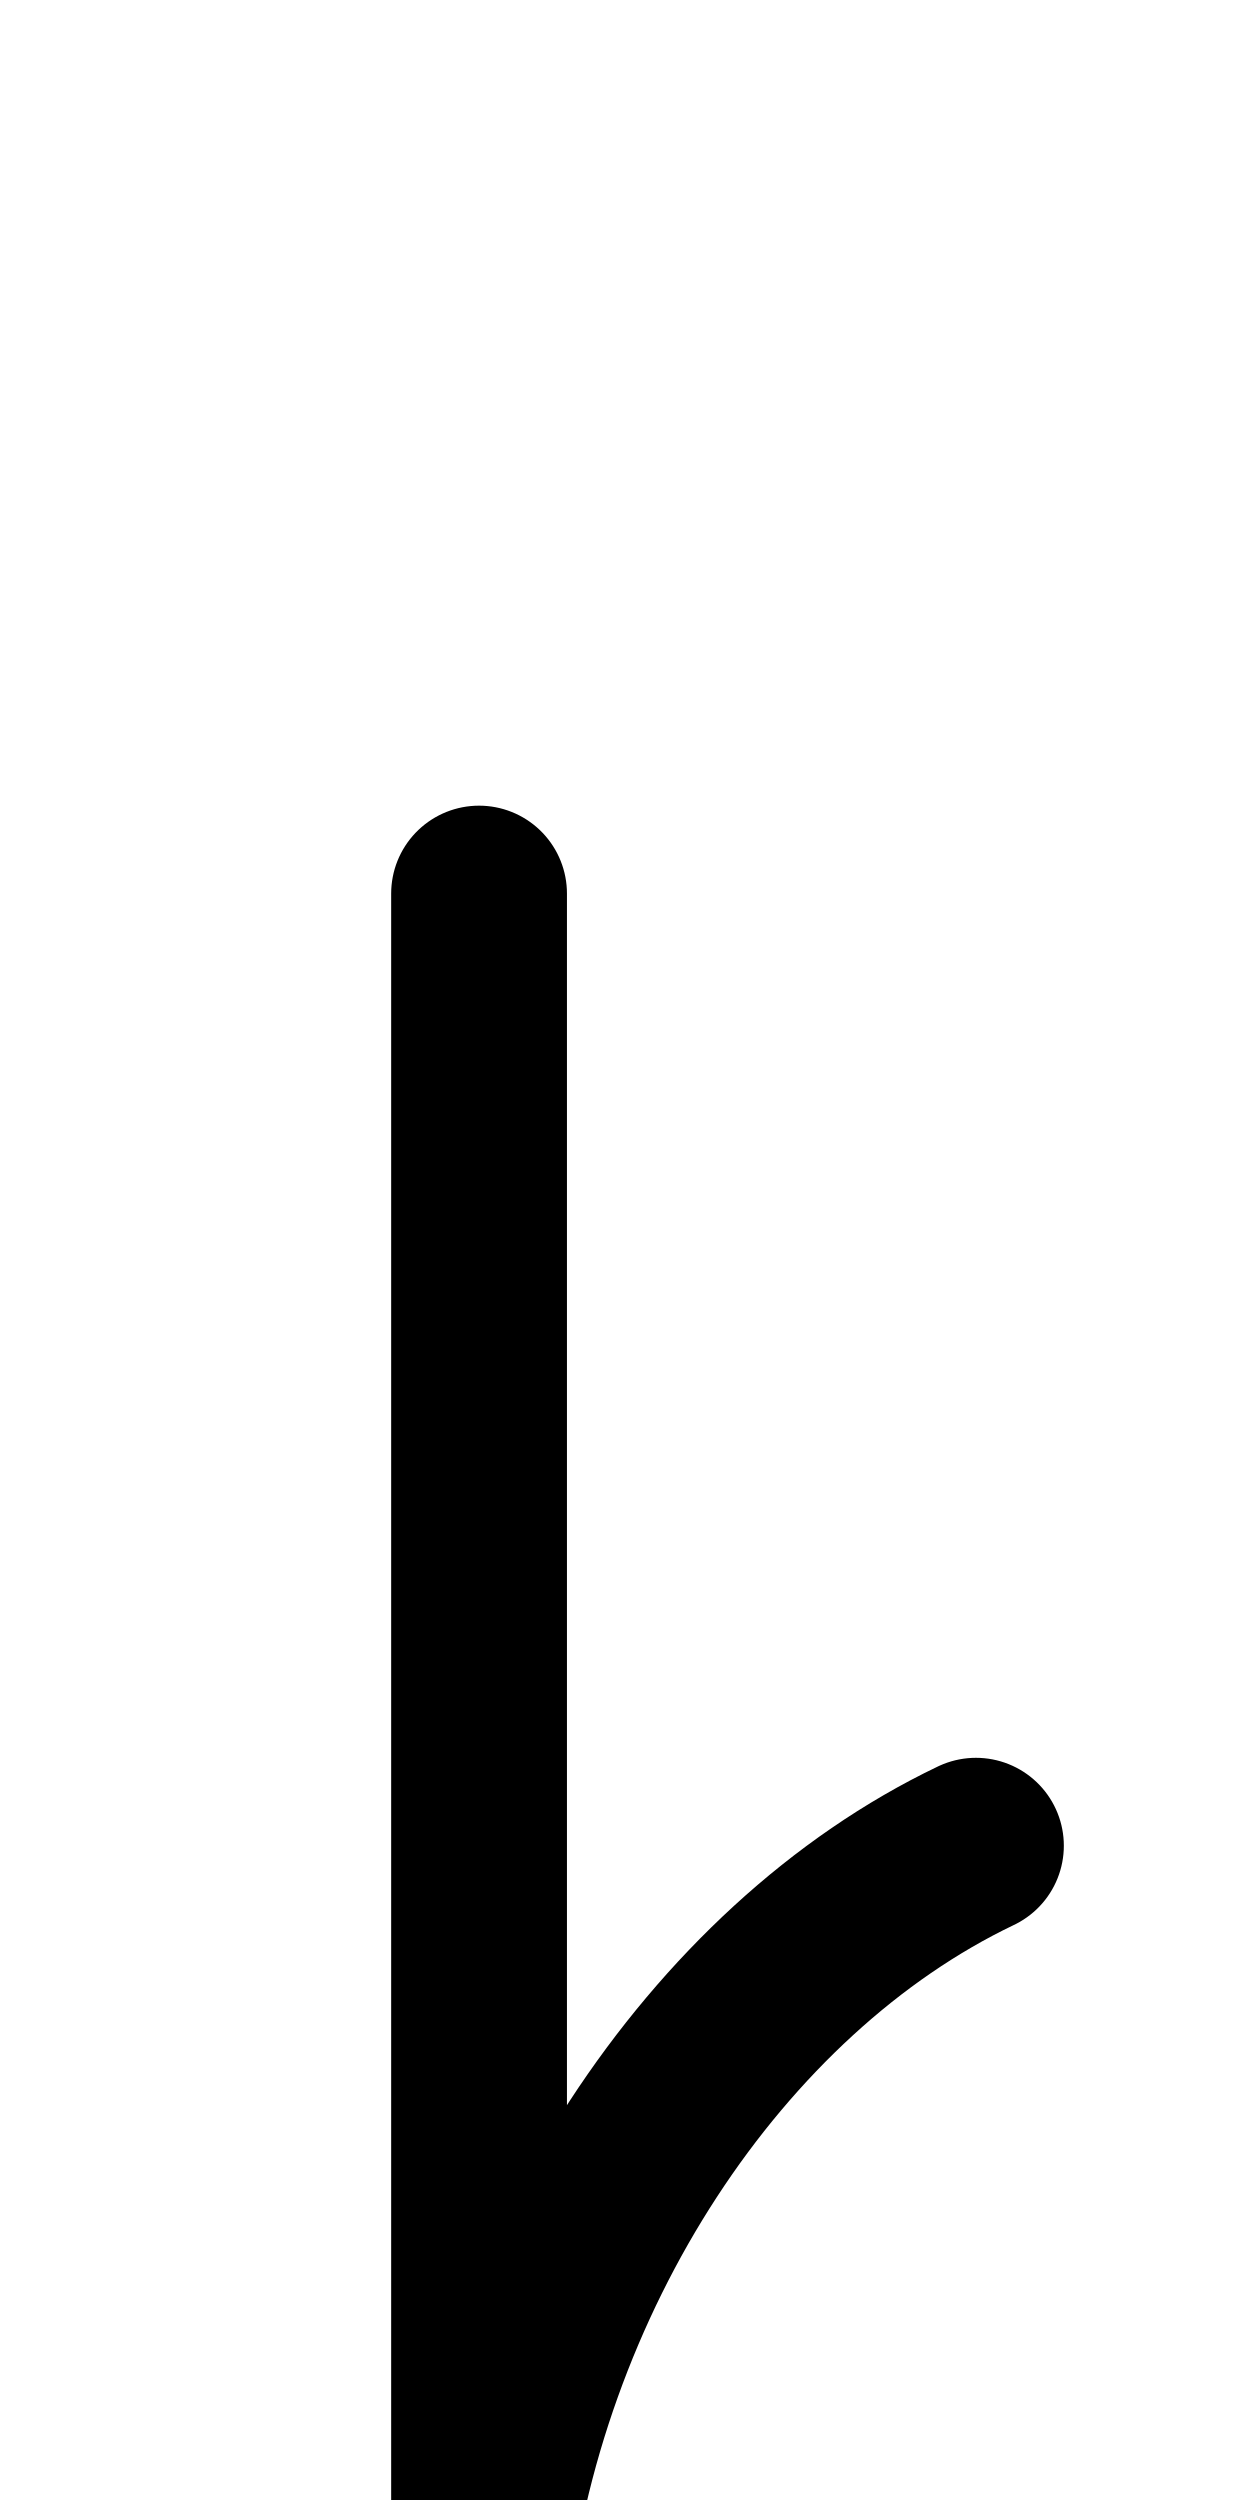
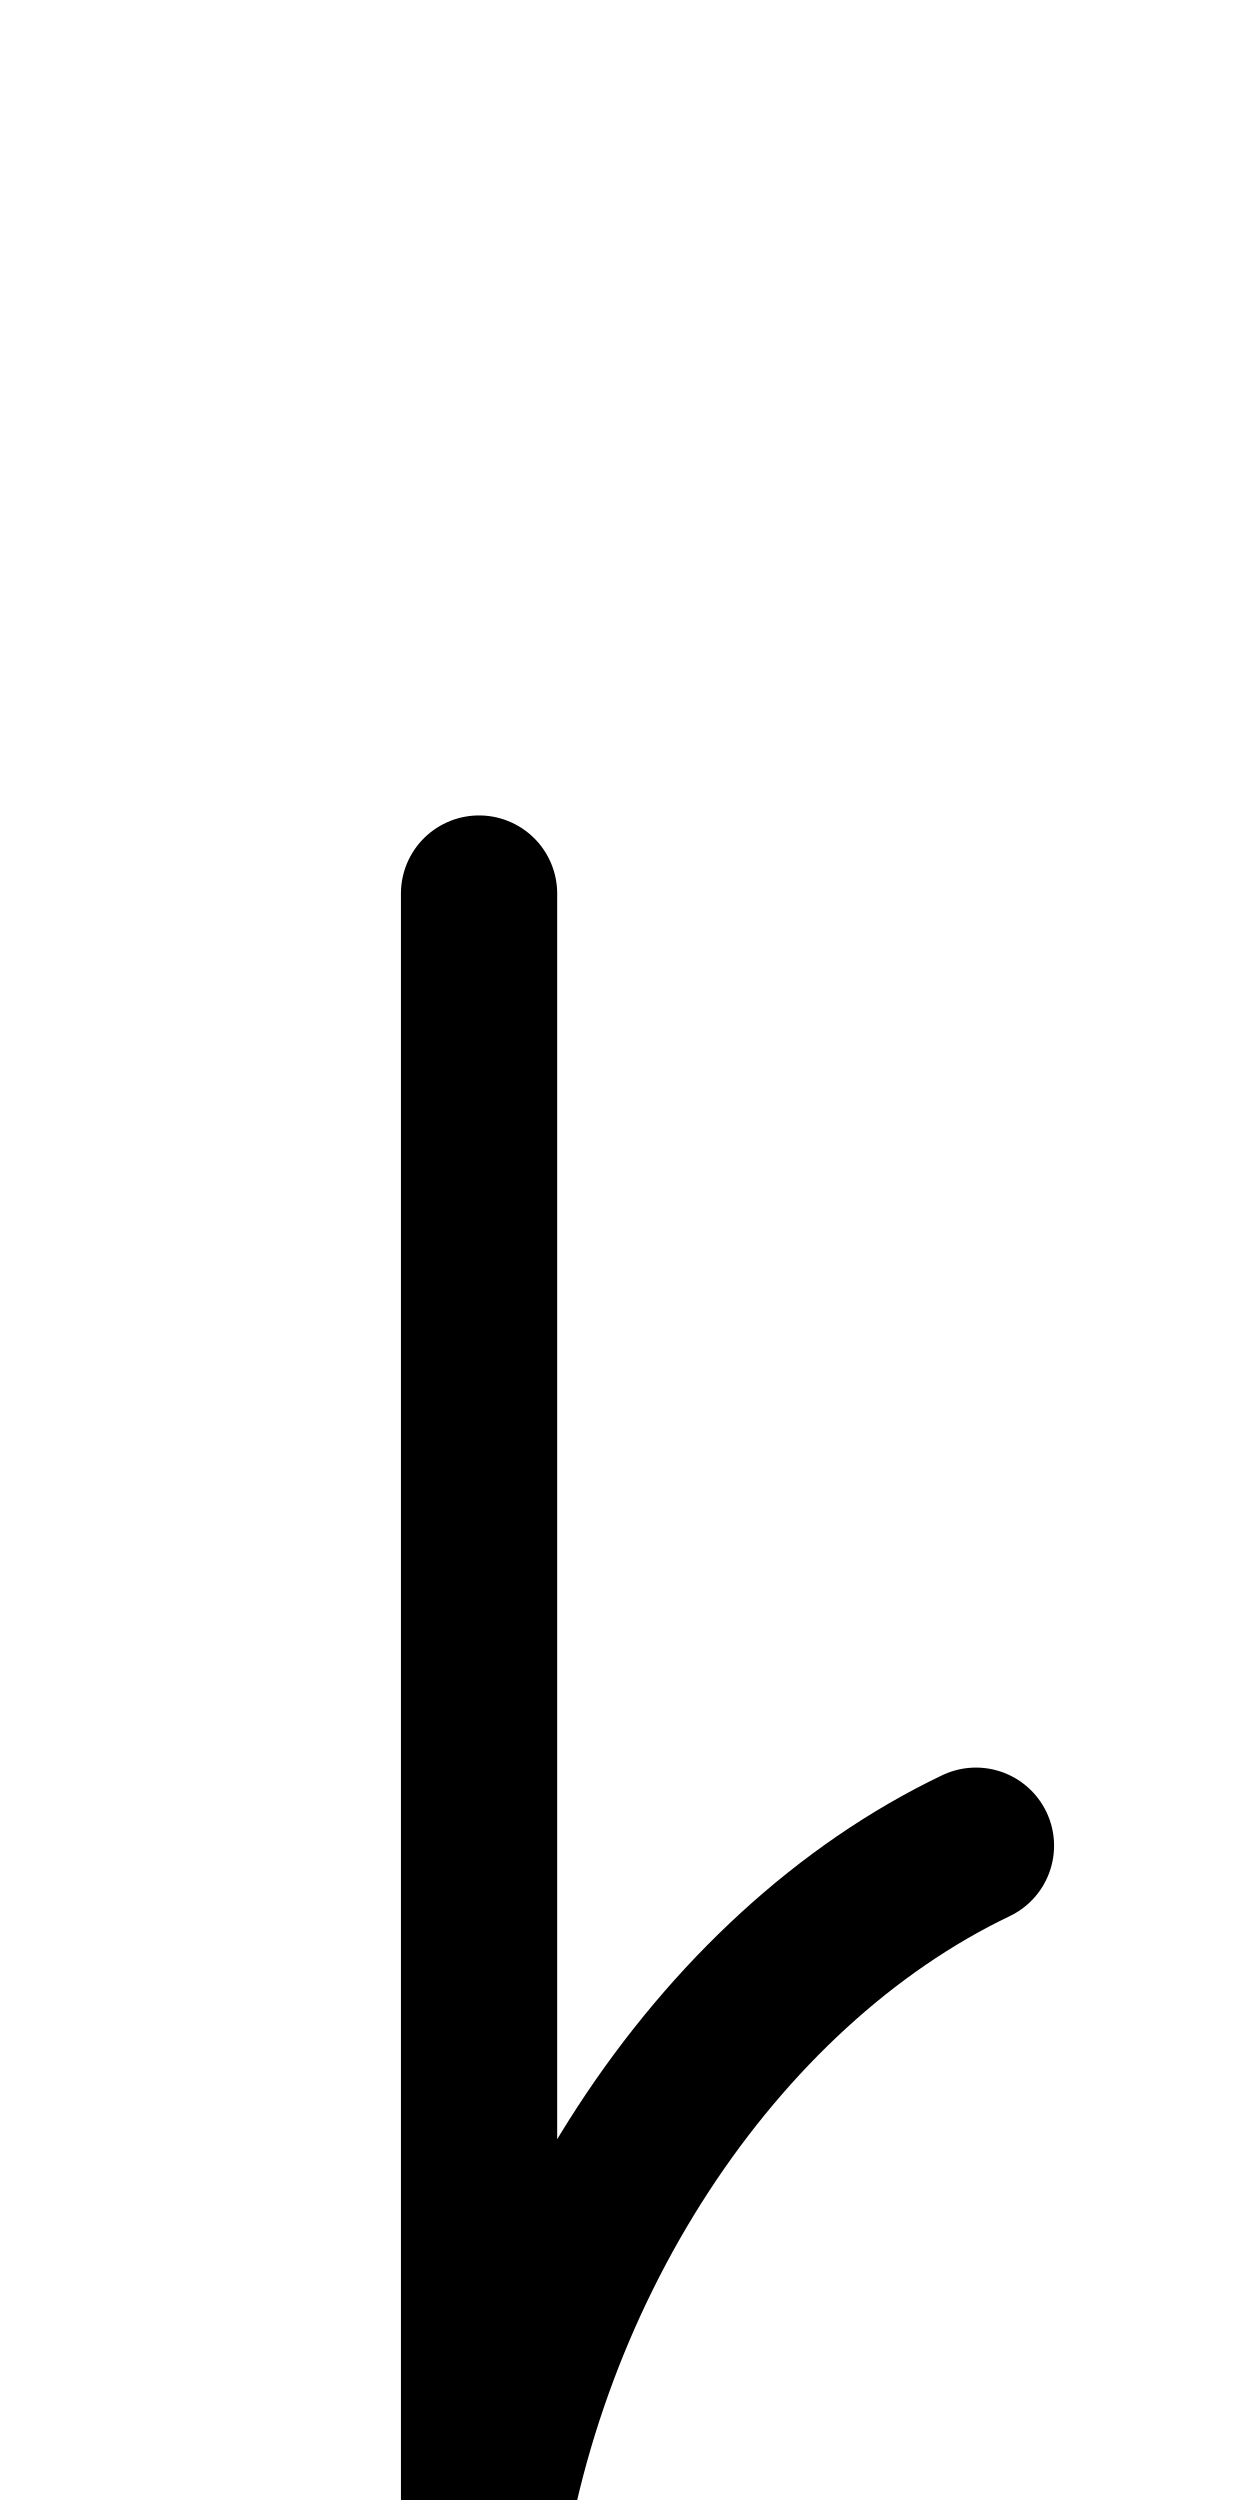
<svg xmlns="http://www.w3.org/2000/svg" version="1.1" viewBox="-10 0 1024 2048" id="svg2" width="1024" height="2048">
  <defs id="defs10" />
  <g id="g4720" transform="matrix(1.0663,0,0,-1.0663,68.33568,1499.684)" style="opacity:0.451" />
  <g transform="matrix(1,0,0,-1,0,1418)" id="g4" />
-   <path style="opacity:1;fill:none;fill-rule:evenodd;stroke:#000000;stroke-width:144;stroke-linecap:round;stroke-linejoin:round;stroke-miterlimit:4;stroke-dasharray:none;stroke-opacity:1" d="m 382.444,732 0,1408 c 28.884,-276.429 194.015,-526.134 407.051,-628" id="path4732" />
+   <path style="opacity:1;fill:none;fill-rule:evenodd;stroke:#000000;stroke-width:128;stroke-linecap:round;stroke-linejoin:round;stroke-miterlimit:4;stroke-dasharray:none;stroke-opacity:1" d="m 382.444,732 0,1408 c 28.884,-276.429 194.015,-526.134 407.051,-628" id="path4732" />
</svg>
